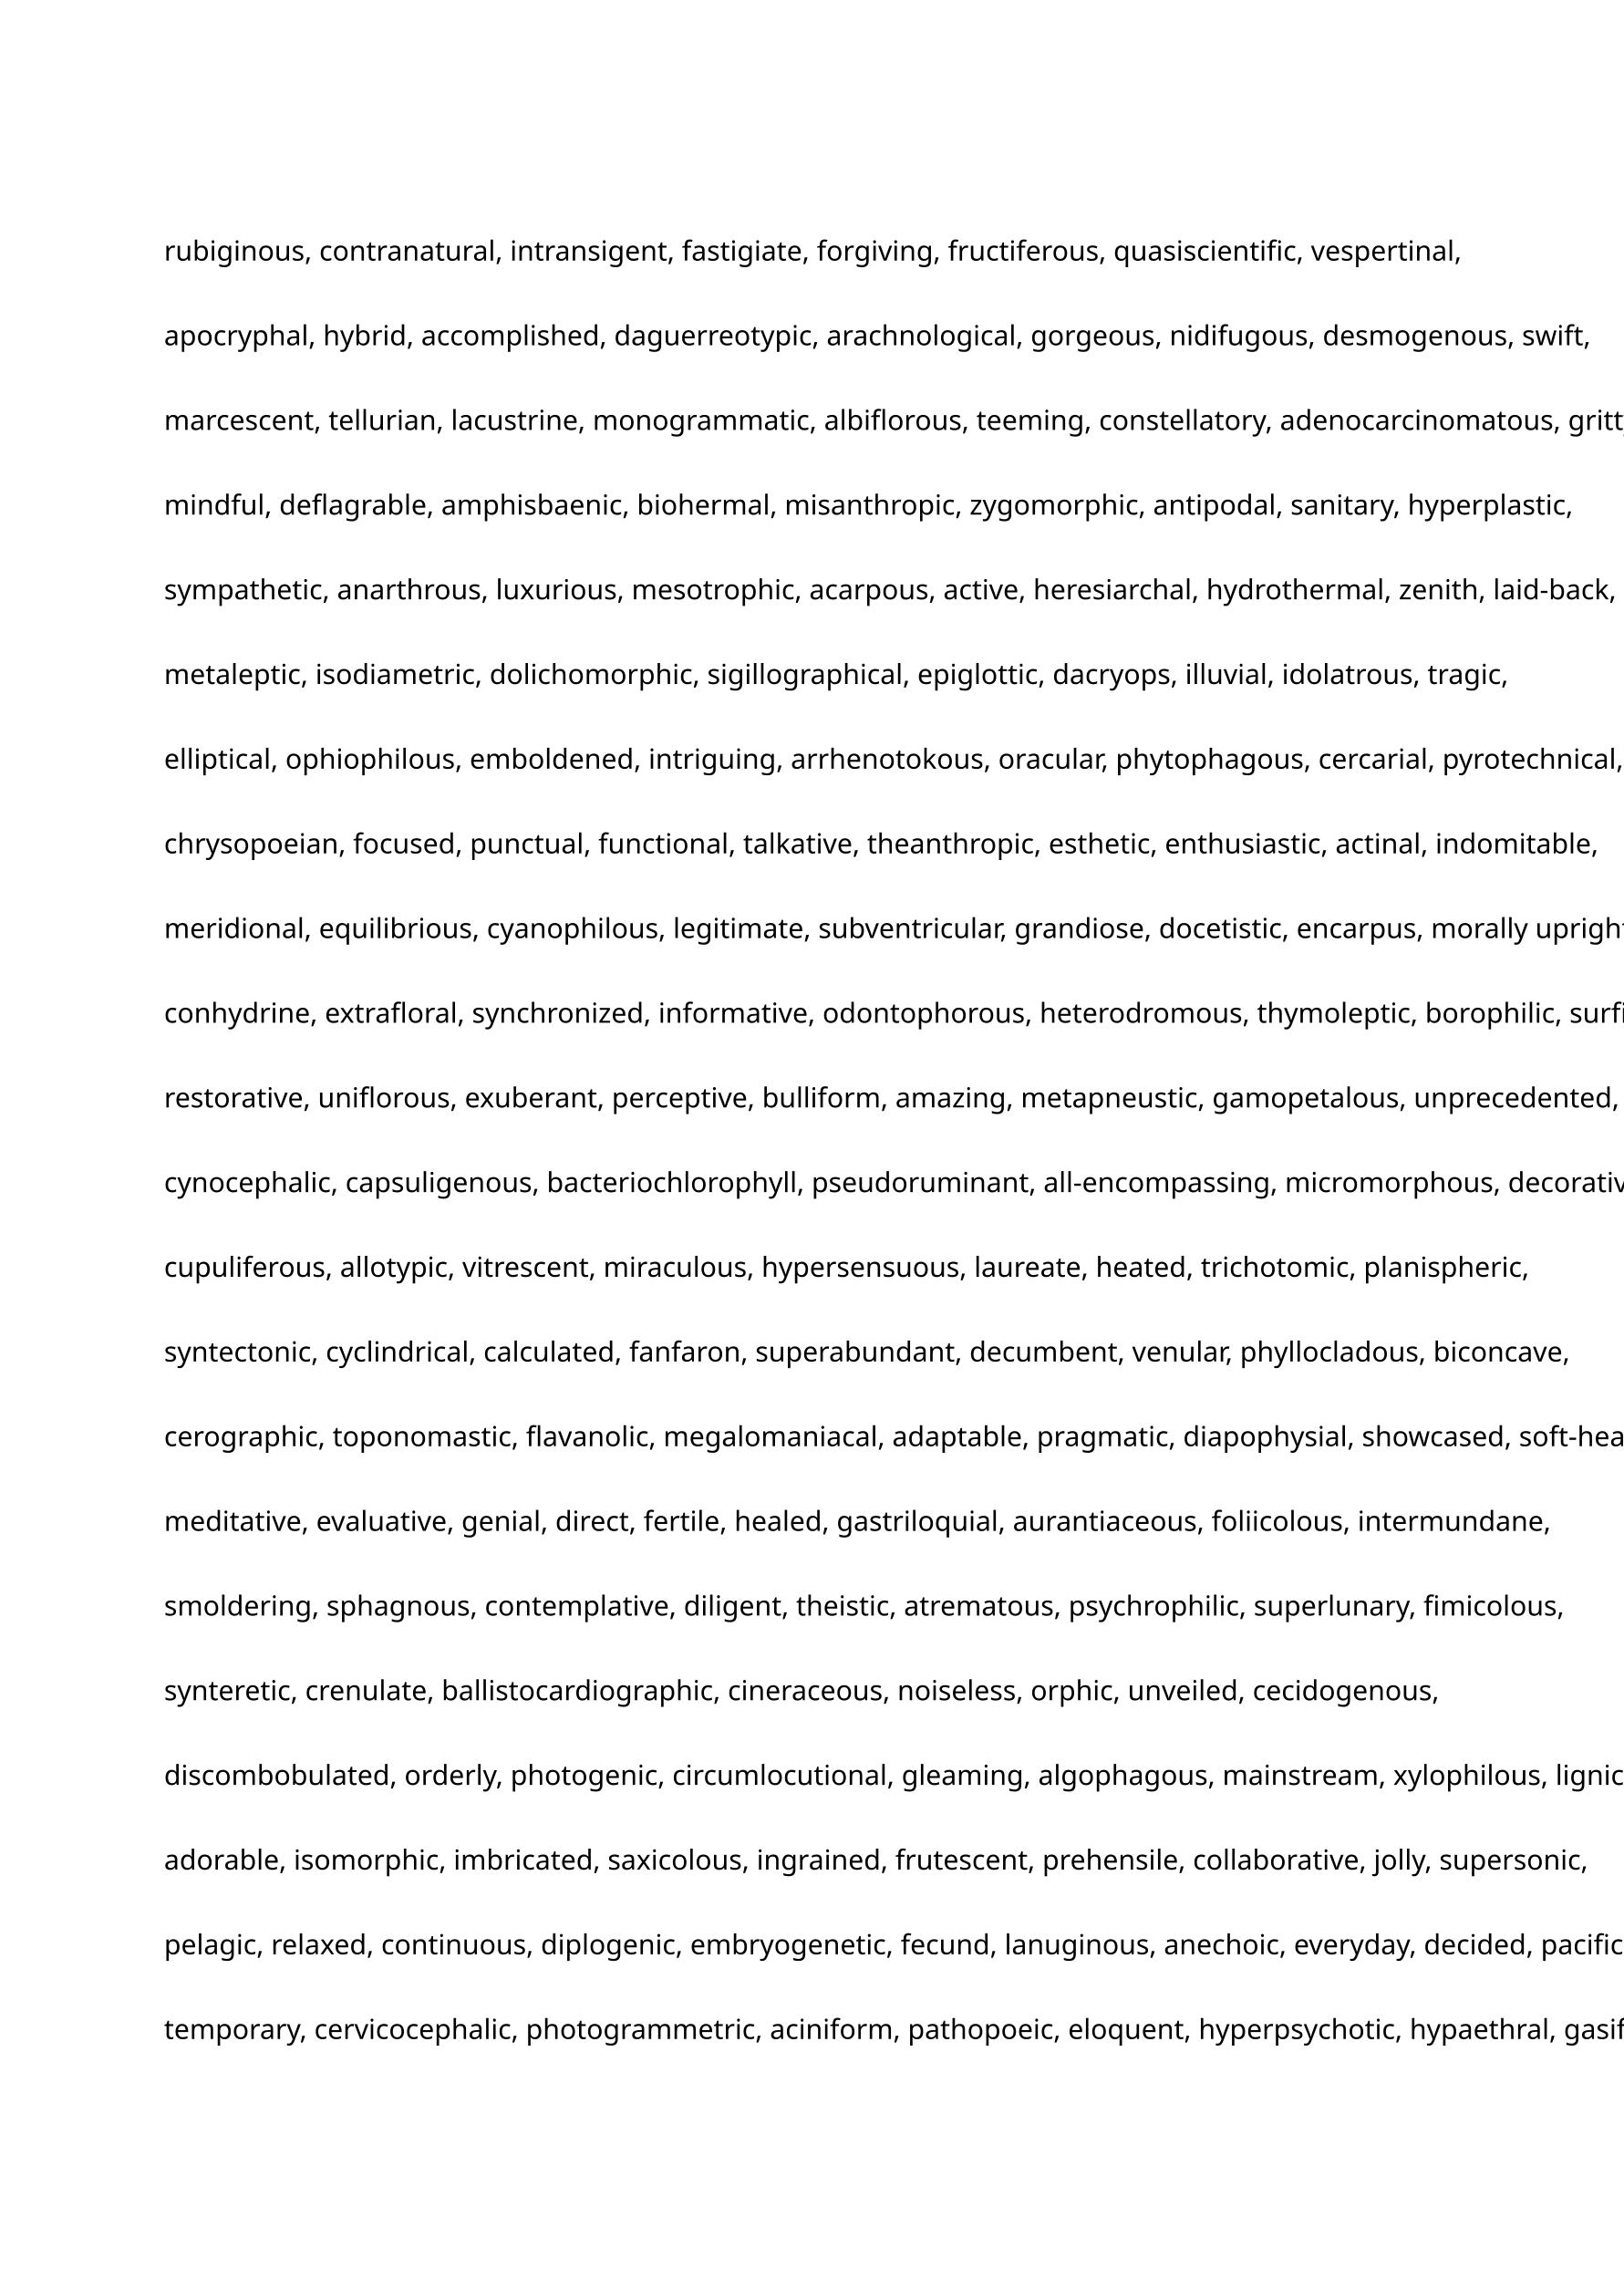
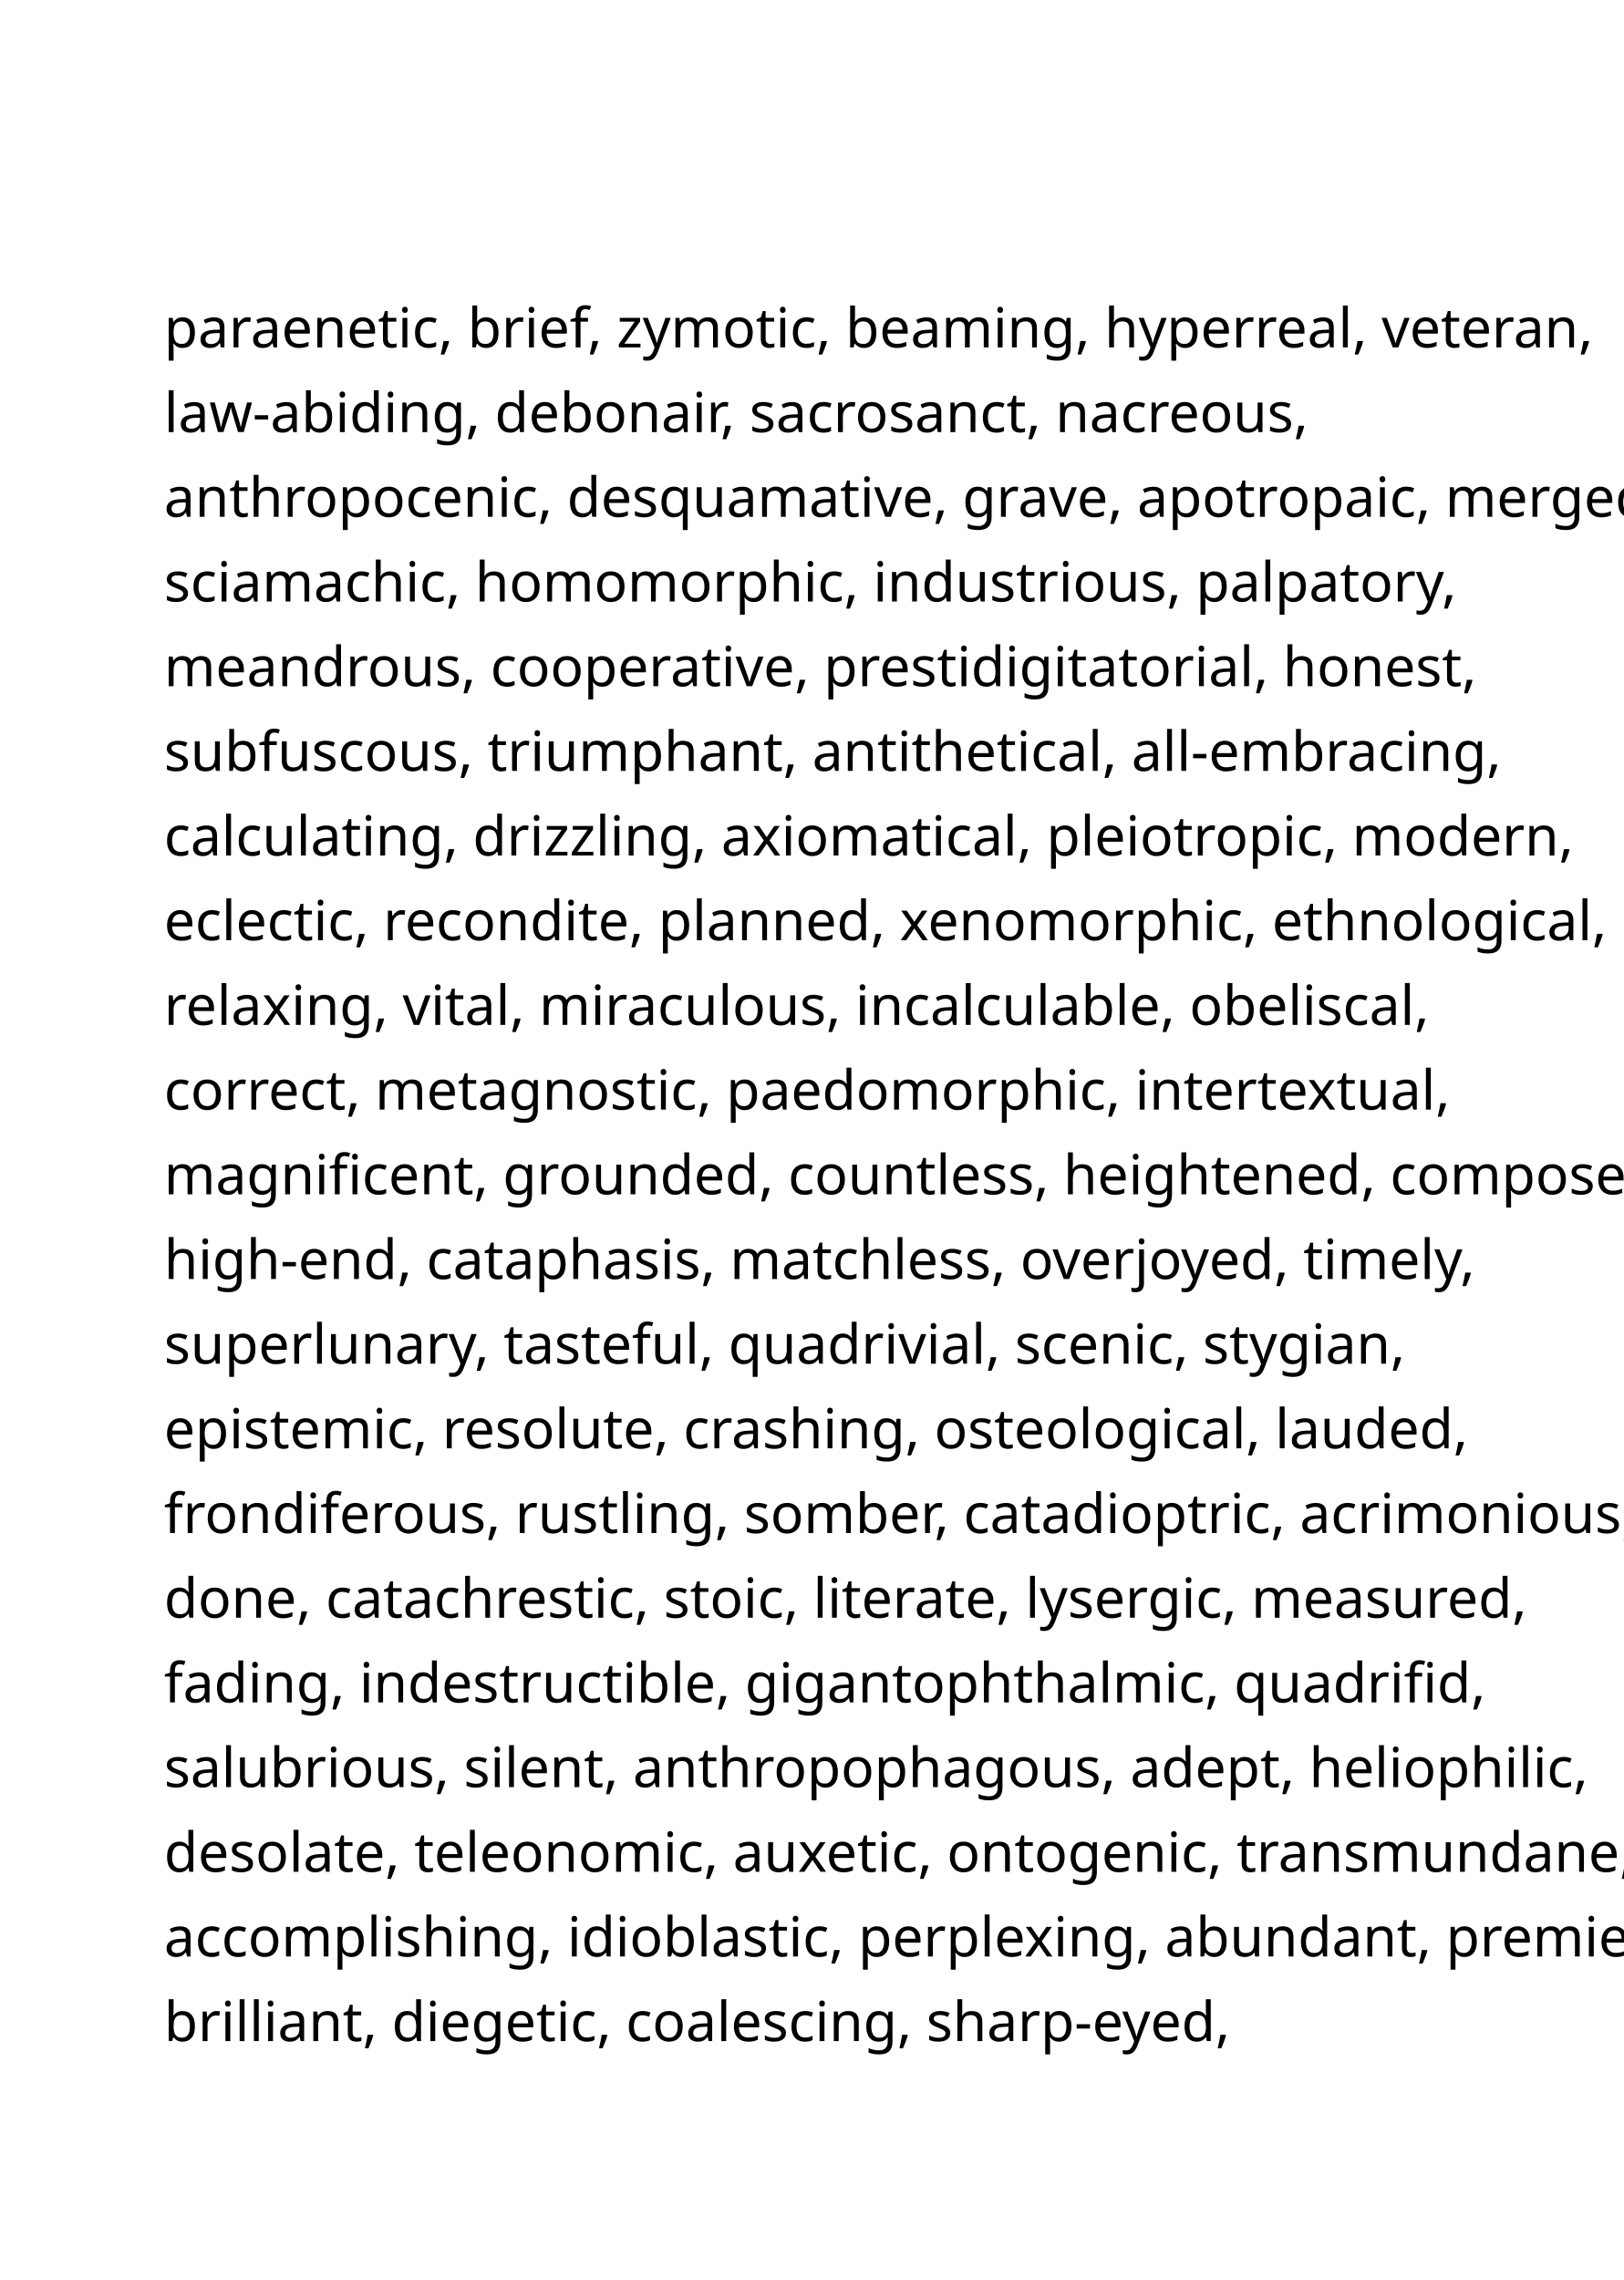
<svg xmlns="http://www.w3.org/2000/svg" baseProfile="tiny" height="525mm" version="1.2" width="374mm">
  <defs />
-   <text font-family="academy engraved let" font-size="18.007pt" x="37.778mm" y="60.0mm">rubiginous, contranatural, intransigent, fastigiate, forgiving, fructiferous, quasiscientific, vespertinal,</text>
-   <text font-family="academy engraved let" font-size="18.007pt" x="37.778mm" y="79.5mm">apocryphal, hybrid, accomplished, daguerreotypic, arachnological, gorgeous, nidifugous, desmogenous, swift,</text>
-   <text font-family="academy engraved let" font-size="18.007pt" x="37.778mm" y="99.0mm">marcescent, tellurian, lacustrine, monogrammatic, albiflorous, teeming, constellatory, adenocarcinomatous, gritty,</text>
-   <text font-family="academy engraved let" font-size="18.007pt" x="37.778mm" y="118.5mm">mindful, deflagrable, amphisbaenic, biohermal, misanthropic, zygomorphic, antipodal, sanitary, hyperplastic,</text>
-   <text font-family="academy engraved let" font-size="18.007pt" x="37.778mm" y="138.0mm">sympathetic, anarthrous, luxurious, mesotrophic, acarpous, active, heresiarchal, hydrothermal, zenith, laid-back,</text>
-   <text font-family="academy engraved let" font-size="18.007pt" x="37.778mm" y="157.5mm">metaleptic, isodiametric, dolichomorphic, sigillographical, epiglottic, dacryops, illuvial, idolatrous, tragic,</text>
-   <text font-family="academy engraved let" font-size="18.007pt" x="37.778mm" y="177.0mm">elliptical, ophiophilous, emboldened, intriguing, arrhenotokous, oracular, phytophagous, cercarial, pyrotechnical,</text>
-   <text font-family="academy engraved let" font-size="18.007pt" x="37.778mm" y="196.5mm">chrysopoeian, focused, punctual, functional, talkative, theanthropic, esthetic, enthusiastic, actinal, indomitable,</text>
-   <text font-family="academy engraved let" font-size="18.007pt" x="37.778mm" y="216.0mm">meridional, equilibrious, cyanophilous, legitimate, subventricular, grandiose, docetistic, encarpus, morally upright,</text>
-   <text font-family="academy engraved let" font-size="18.007pt" x="37.778mm" y="235.5mm">conhydrine, extrafloral, synchronized, informative, odontophorous, heterodromous, thymoleptic, borophilic, surficial,</text>
-   <text font-family="academy engraved let" font-size="18.007pt" x="37.778mm" y="255.0mm">restorative, uniflorous, exuberant, perceptive, bulliform, amazing, metapneustic, gamopetalous, unprecedented,</text>
-   <text font-family="academy engraved let" font-size="18.007pt" x="37.778mm" y="274.5mm">cynocephalic, capsuligenous, bacteriochlorophyll, pseudoruminant, all-encompassing, micromorphous, decorative,</text>
-   <text font-family="academy engraved let" font-size="18.007pt" x="37.778mm" y="294.0mm">cupuliferous, allotypic, vitrescent, miraculous, hypersensuous, laureate, heated, trichotomic, planispheric,</text>
-   <text font-family="academy engraved let" font-size="18.007pt" x="37.778mm" y="313.5mm">syntectonic, cyclindrical, calculated, fanfaron, superabundant, decumbent, venular, phyllocladous, biconcave,</text>
-   <text font-family="academy engraved let" font-size="18.007pt" x="37.778mm" y="333.0mm">cerographic, toponomastic, flavanolic, megalomaniacal, adaptable, pragmatic, diapophysial, showcased, soft-hearted,</text>
-   <text font-family="academy engraved let" font-size="18.007pt" x="37.778mm" y="352.5mm">meditative, evaluative, genial, direct, fertile, healed, gastriloquial, aurantiaceous, foliicolous, intermundane,</text>
-   <text font-family="academy engraved let" font-size="18.007pt" x="37.778mm" y="372.0mm">smoldering, sphagnous, contemplative, diligent, theistic, atrematous, psychrophilic, superlunary, fimicolous,</text>
-   <text font-family="academy engraved let" font-size="18.007pt" x="37.778mm" y="391.5mm">synteretic, crenulate, ballistocardiographic, cineraceous, noiseless, orphic, unveiled, cecidogenous,</text>
-   <text font-family="academy engraved let" font-size="18.007pt" x="37.778mm" y="411.0mm">discombobulated, orderly, photogenic, circumlocutional, gleaming, algophagous, mainstream, xylophilous, lignicolous,</text>
-   <text font-family="academy engraved let" font-size="18.007pt" x="37.778mm" y="430.5mm">adorable, isomorphic, imbricated, saxicolous, ingrained, frutescent, prehensile, collaborative, jolly, supersonic,</text>
-   <text font-family="academy engraved let" font-size="18.007pt" x="37.778mm" y="450.0mm">pelagic, relaxed, continuous, diplogenic, embryogenetic, fecund, lanuginous, anechoic, everyday, decided, pacific,</text>
-   <text font-family="academy engraved let" font-size="18.007pt" x="37.778mm" y="469.5mm">temporary, cervicocephalic, photogrammetric, aciniform, pathopoeic, eloquent, hyperpsychotic, hypaethral, gasiform,</text>
+   <text font-family="Academy Engraved LET" font-size="36.015pt" x="37.778mm" y="80.0mm">paraenetic, brief, zymotic, beaming, hyperreal, veteran,</text>
+   <text font-family="Academy Engraved LET" font-size="36.015pt" x="37.778mm" y="99.5mm">law-abiding, debonair, sacrosanct, nacreous,</text>
+   <text font-family="Academy Engraved LET" font-size="36.015pt" x="37.778mm" y="119.0mm">anthropocenic, desquamative, grave, apotropaic, merged,</text>
+   <text font-family="Academy Engraved LET" font-size="36.015pt" x="37.778mm" y="138.5mm">sciamachic, homomorphic, industrious, palpatory,</text>
+   <text font-family="Academy Engraved LET" font-size="36.015pt" x="37.778mm" y="158.0mm">meandrous, cooperative, prestidigitatorial, honest,</text>
+   <text font-family="Academy Engraved LET" font-size="36.015pt" x="37.778mm" y="177.5mm">subfuscous, triumphant, antithetical, all-embracing,</text>
+   <text font-family="Academy Engraved LET" font-size="36.015pt" x="37.778mm" y="197.0mm">calculating, drizzling, axiomatical, pleiotropic, modern,</text>
+   <text font-family="Academy Engraved LET" font-size="36.015pt" x="37.778mm" y="216.5mm">eclectic, recondite, planned, xenomorphic, ethnological,</text>
+   <text font-family="Academy Engraved LET" font-size="36.015pt" x="37.778mm" y="236.0mm">relaxing, vital, miraculous, incalculable, obeliscal,</text>
+   <text font-family="Academy Engraved LET" font-size="36.015pt" x="37.778mm" y="255.5mm">correct, metagnostic, paedomorphic, intertextual,</text>
+   <text font-family="Academy Engraved LET" font-size="36.015pt" x="37.778mm" y="275.0mm">magnificent, grounded, countless, heightened, composed,</text>
+   <text font-family="Academy Engraved LET" font-size="36.015pt" x="37.778mm" y="294.5mm">high-end, cataphasis, matchless, overjoyed, timely,</text>
+   <text font-family="Academy Engraved LET" font-size="36.015pt" x="37.778mm" y="314.0mm">superlunary, tasteful, quadrivial, scenic, stygian,</text>
+   <text font-family="Academy Engraved LET" font-size="36.015pt" x="37.778mm" y="333.5mm">epistemic, resolute, crashing, osteological, lauded,</text>
+   <text font-family="Academy Engraved LET" font-size="36.015pt" x="37.778mm" y="353.0mm">frondiferous, rustling, somber, catadioptric, acrimonious,</text>
+   <text font-family="Academy Engraved LET" font-size="36.015pt" x="37.778mm" y="372.5mm">done, catachrestic, stoic, literate, lysergic, measured,</text>
+   <text font-family="Academy Engraved LET" font-size="36.015pt" x="37.778mm" y="392.0mm">fading, indestructible, gigantophthalmic, quadrifid,</text>
+   <text font-family="Academy Engraved LET" font-size="36.015pt" x="37.778mm" y="411.5mm">salubrious, silent, anthropophagous, adept, heliophilic,</text>
+   <text font-family="Academy Engraved LET" font-size="36.015pt" x="37.778mm" y="431.0mm">desolate, teleonomic, auxetic, ontogenic, transmundane,</text>
+   <text font-family="Academy Engraved LET" font-size="36.015pt" x="37.778mm" y="450.5mm">accomplishing, idioblastic, perplexing, abundant, premier,</text>
+   <text font-family="Academy Engraved LET" font-size="36.015pt" x="37.778mm" y="470.0mm">brilliant, diegetic, coalescing, sharp-eyed,</text>
</svg>
